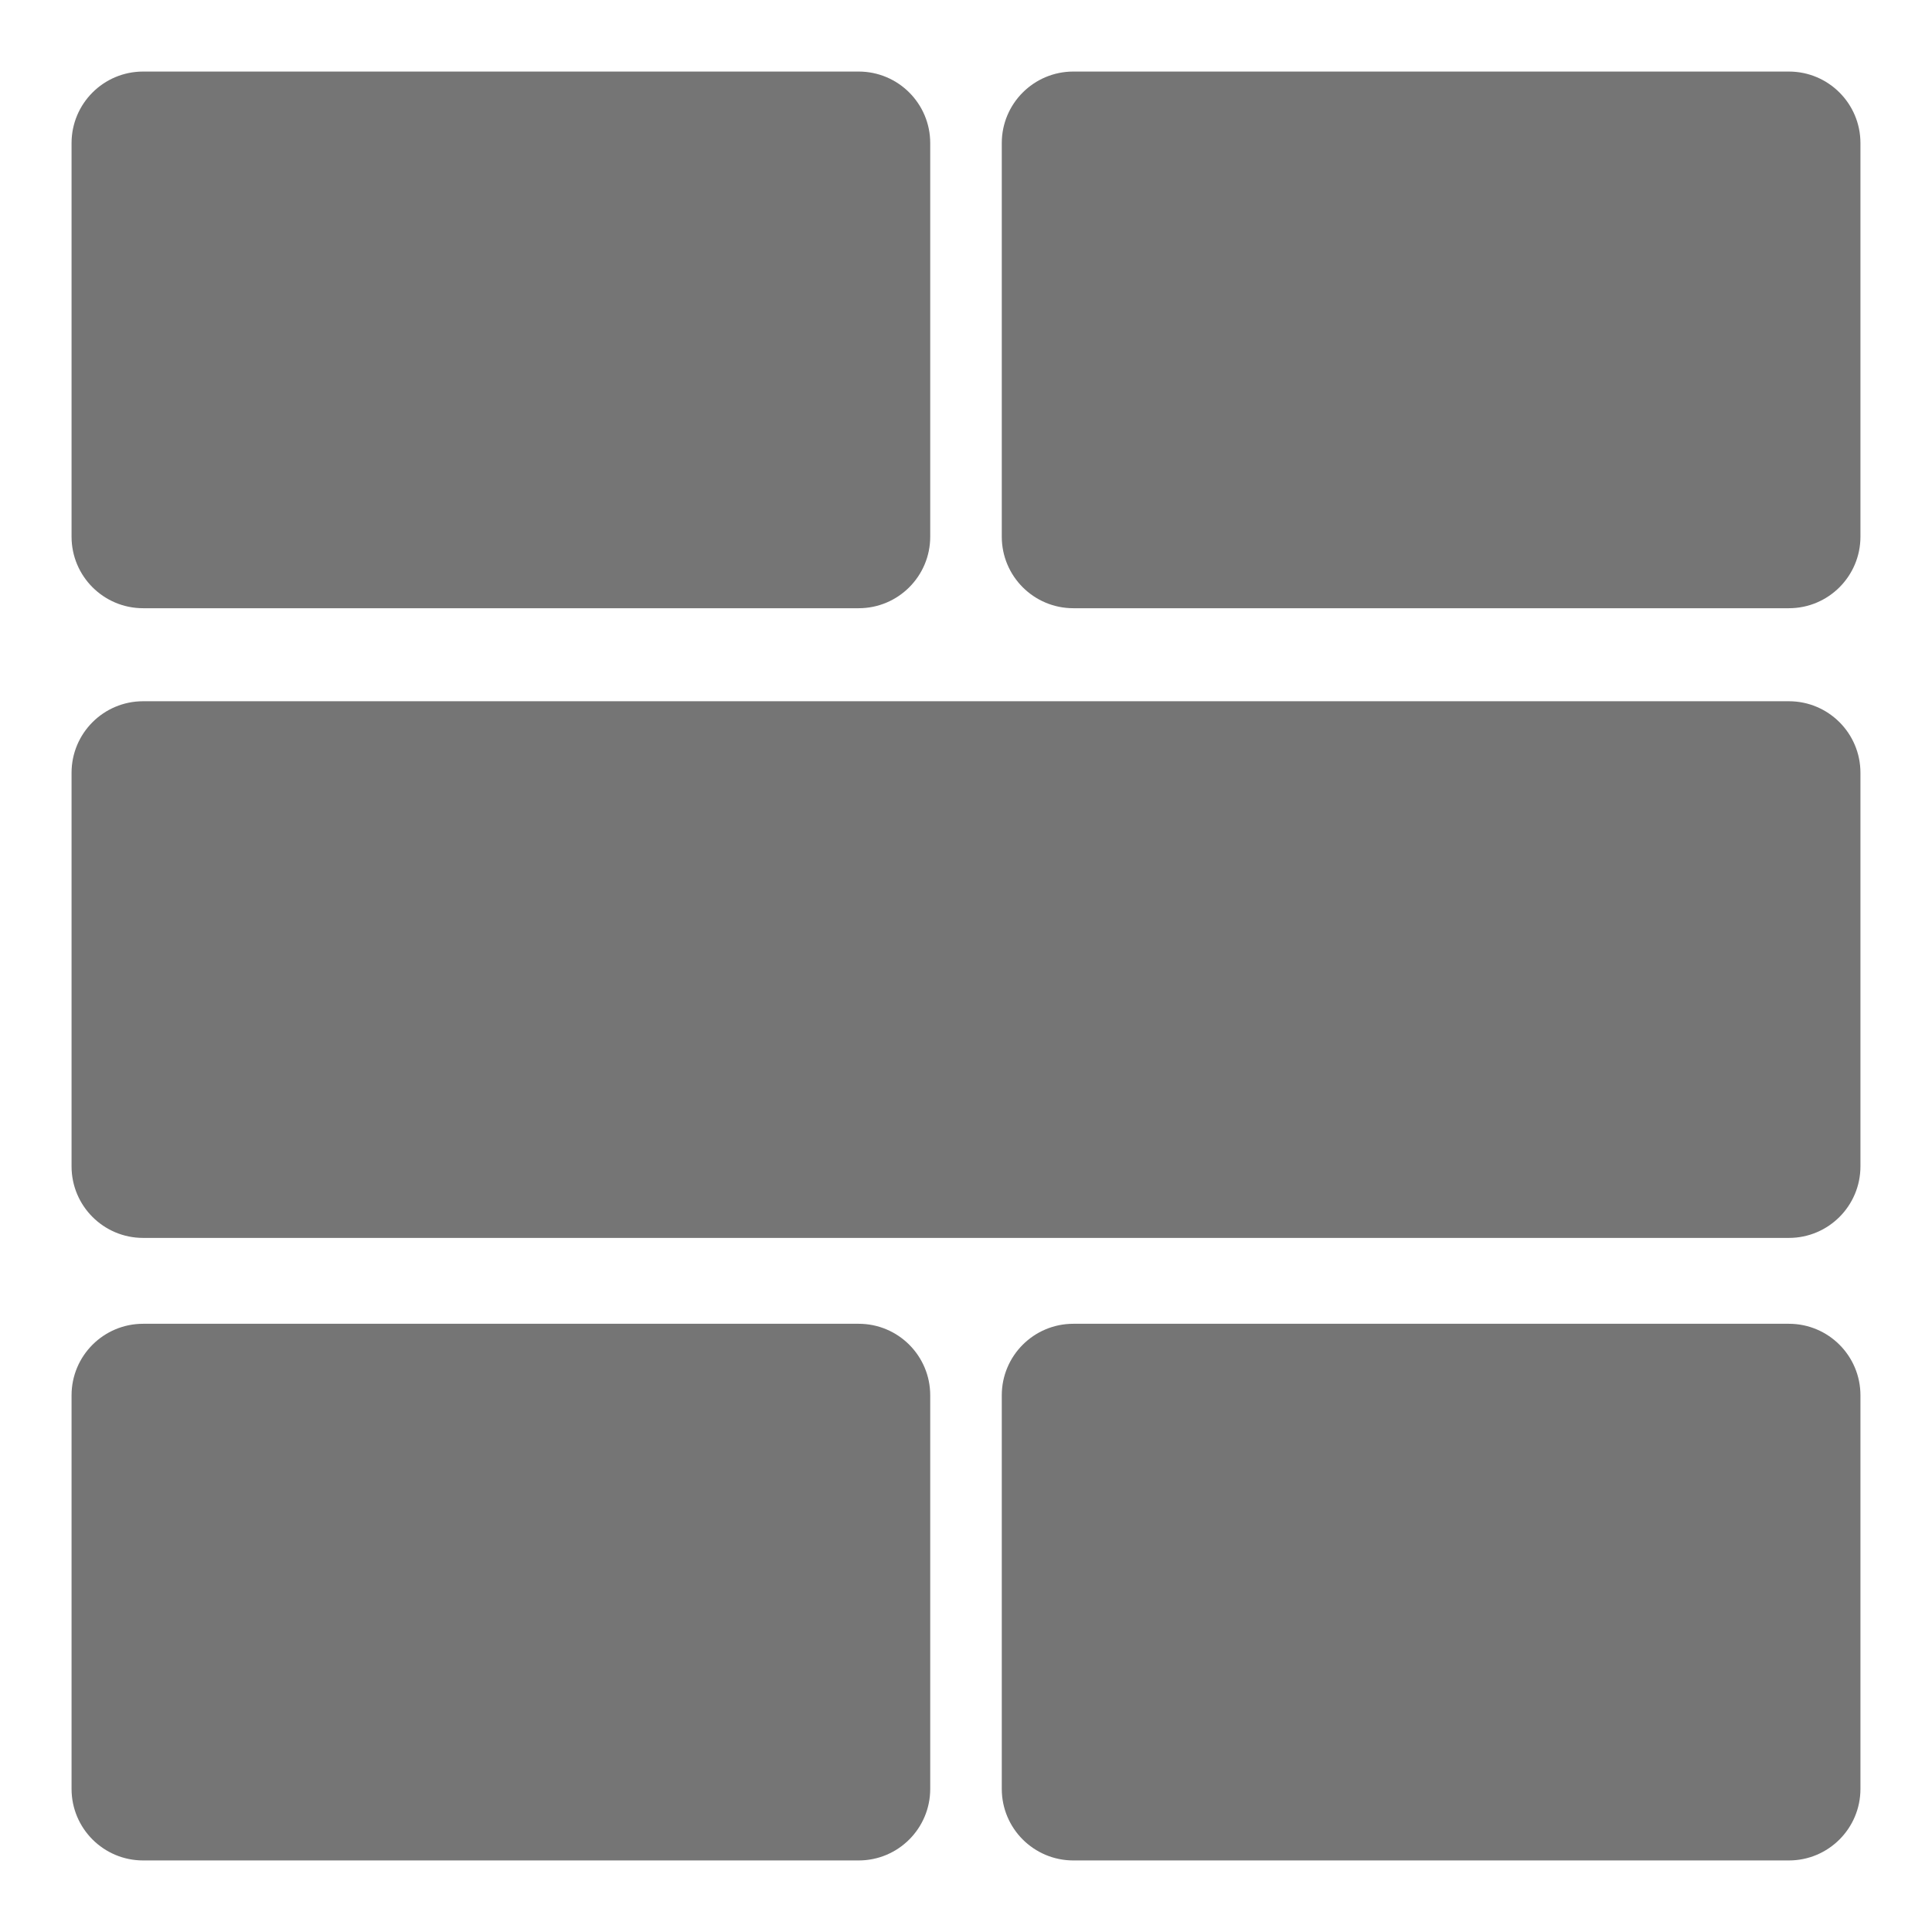
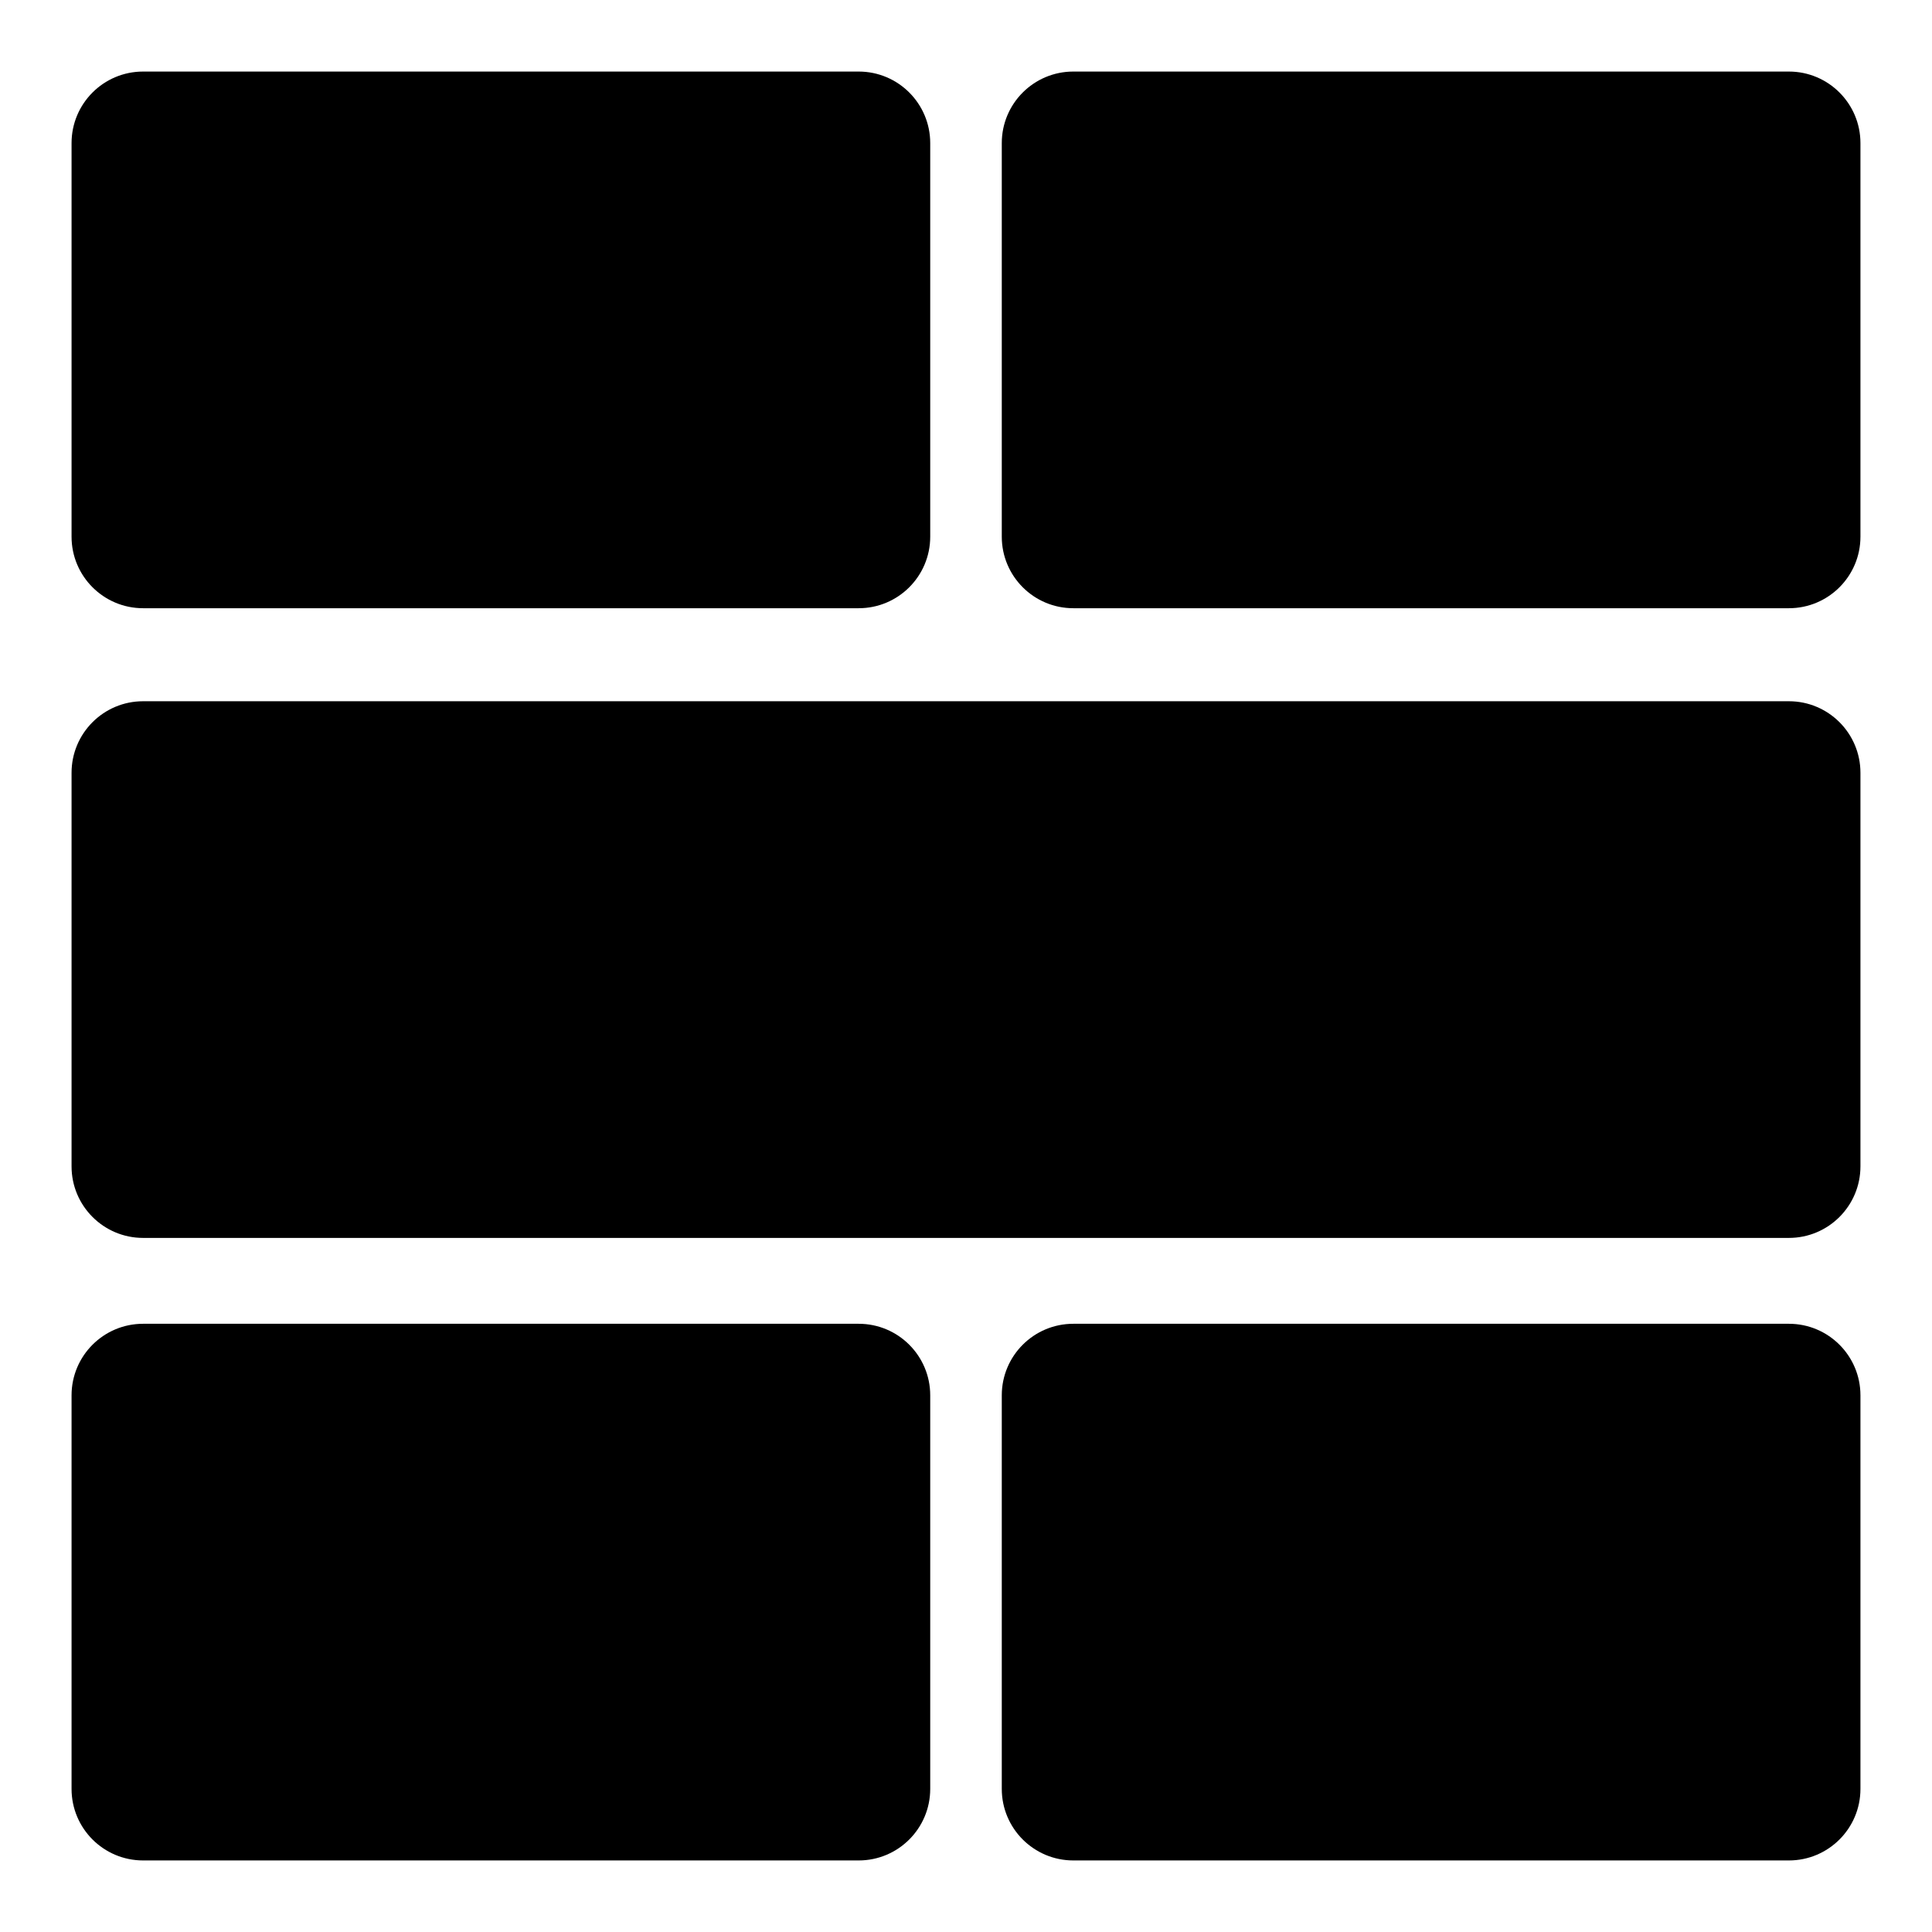
<svg xmlns="http://www.w3.org/2000/svg" xmlns:xlink="http://www.w3.org/1999/xlink" width="270px" height="270px" viewBox="0 0 270 270" version="1.1">
  <defs>
    <path d="M270 0L270 0L270 270L0 270L0 0L270 0Z" id="path_1" />
    <clipPath id="clip_1">
      <use xlink:href="#path_1" clip-rule="evenodd" fill-rule="evenodd" />
    </clipPath>
  </defs>
  <g id="alternatingGrid">
    <path d="M270 0L270 0L270 270L0 270L0 0L270 0Z" id="alternatingGrid" fill="transparent" stroke="none" />
-     <path d="M120 185C125.524 185 130 189.476 130 195L130 250C130 255.524 125.524 260 120 260L20 260C14.476 260 10 255.524 10 250L10 195C10 189.476 14.476 185 20 185L120 185Z" id="Rectangle" fill="#757575" stroke="none" clip-path="url(#clip_1)" />
-     <path d="M250 185C255.524 185 260 189.476 260 195L260 250C260 255.524 255.524 260 250 260L150 260C144.476 260 140 255.524 140 250L140 195C140 189.476 144.476 185 150 185L250 185Z" id="Rectangle" fill="#757575" stroke="none" clip-path="url(#clip_1)" />
-     <path d="M120 10C125.524 10 130 14.476 130 20L130 75C130 80.524 125.524 85 120 85L20 85C14.476 85 10 80.524 10 75L10 20C10 14.476 14.476 10 20 10L120 10Z" id="Rectangle" fill="#757575" stroke="none" clip-path="url(#clip_1)" />
-     <path d="M250 98C255.524 98 260 102.476 260 108L260 163C260 168.524 255.524 173 250 173L20 173C14.476 173 10 168.524 10 163L10 108C10 102.476 14.476 98 20 98L250 98Z" id="Rectangle" fill="#757575" stroke="none" clip-path="url(#clip_1)" />
-     <path d="M250 10C255.524 10 260 14.476 260 20L260 75C260 80.524 255.524 85 250 85L150 85C144.476 85 140 80.524 140 75L140 20C140 14.476 144.476 10 150 10L250 10Z" id="Rectangle" fill="#757575" stroke="none" clip-path="url(#clip_1)" />
+     <path d="M120 185C125.524 185 130 189.476 130 195L130 250C130 255.524 125.524 260 120 260L20 260C14.476 260 10 255.524 10 250L10 195C10 189.476 14.476 185 20 185L120 185Z" id="Rectangle" stroke="none" clip-path="url(#clip_1)" />
+     <path d="M250 185C255.524 185 260 189.476 260 195L260 250C260 255.524 255.524 260 250 260L150 260C144.476 260 140 255.524 140 250L140 195C140 189.476 144.476 185 150 185L250 185Z" id="Rectangle" stroke="none" clip-path="url(#clip_1)" />
+     <path d="M120 10C125.524 10 130 14.476 130 20L130 75C130 80.524 125.524 85 120 85L20 85C14.476 85 10 80.524 10 75L10 20C10 14.476 14.476 10 20 10L120 10Z" id="Rectangle" stroke="none" clip-path="url(#clip_1)" />
+     <path d="M250 98C255.524 98 260 102.476 260 108L260 163C260 168.524 255.524 173 250 173L20 173C14.476 173 10 168.524 10 163L10 108C10 102.476 14.476 98 20 98L250 98Z" id="Rectangle" stroke="none" clip-path="url(#clip_1)" />
+     <path d="M250 10C255.524 10 260 14.476 260 20L260 75C260 80.524 255.524 85 250 85L150 85C144.476 85 140 80.524 140 75L140 20C140 14.476 144.476 10 150 10L250 10Z" id="Rectangle" stroke="none" clip-path="url(#clip_1)" />
  </g>
</svg>
